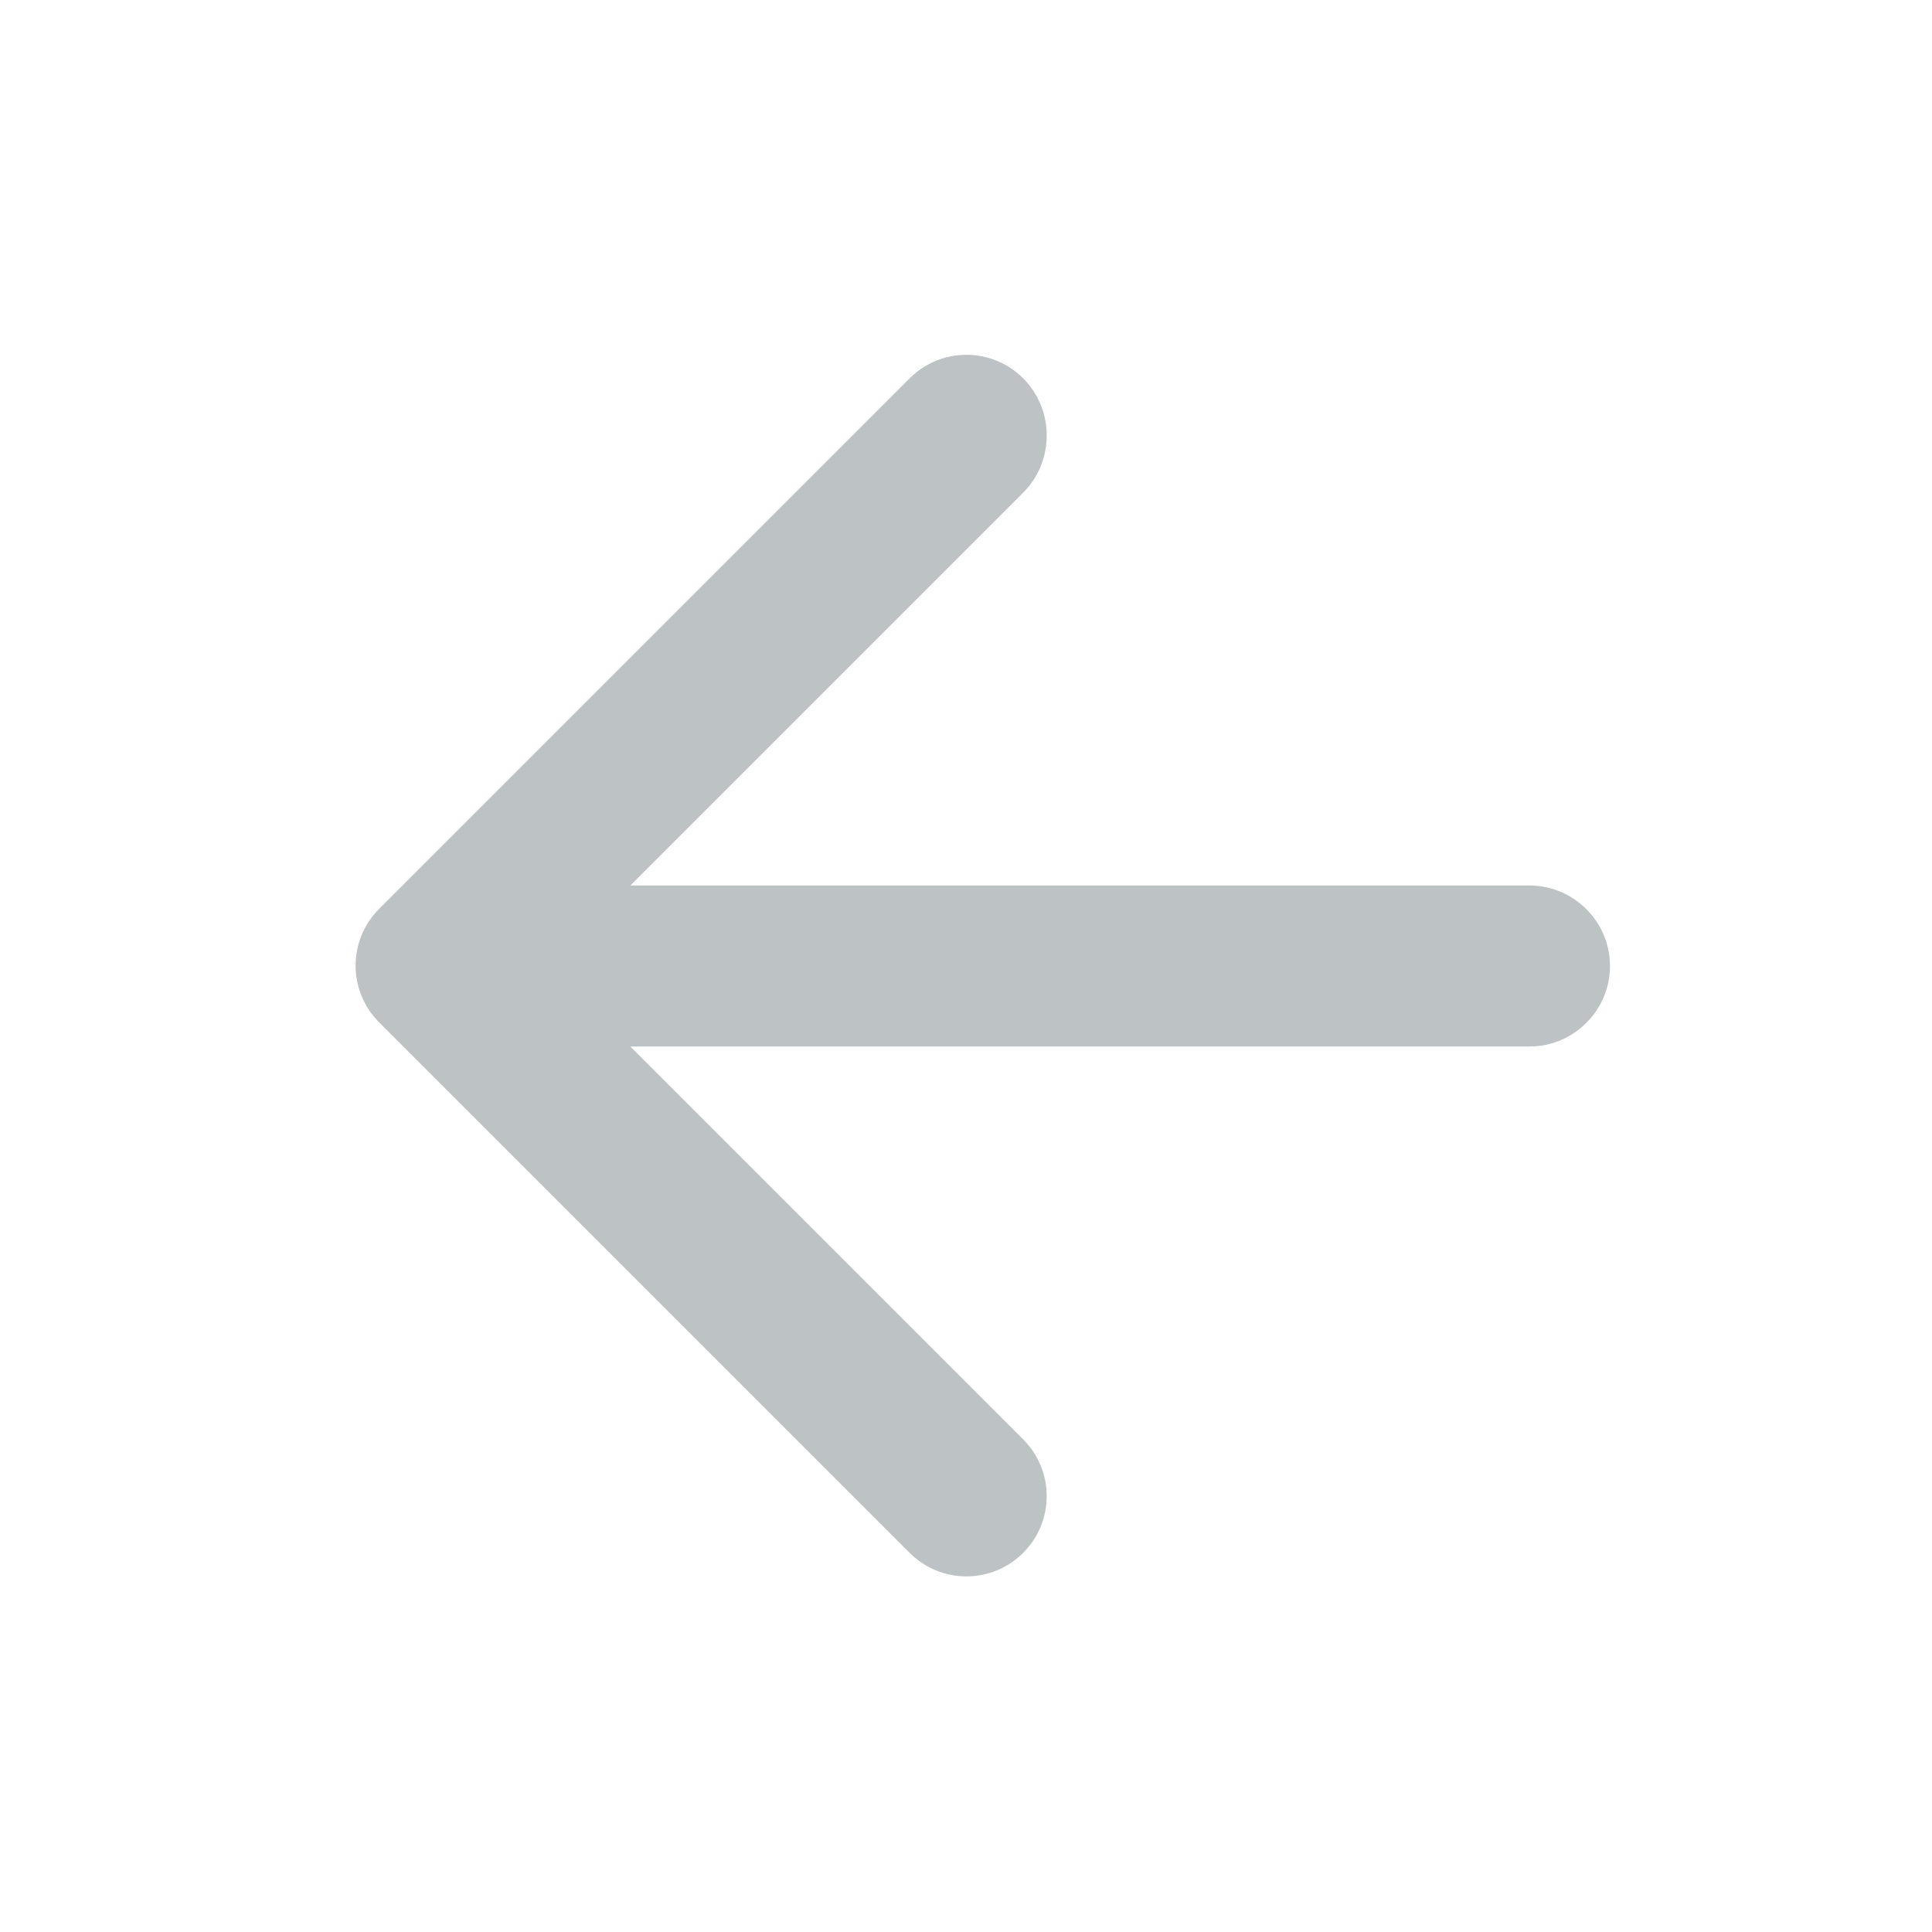
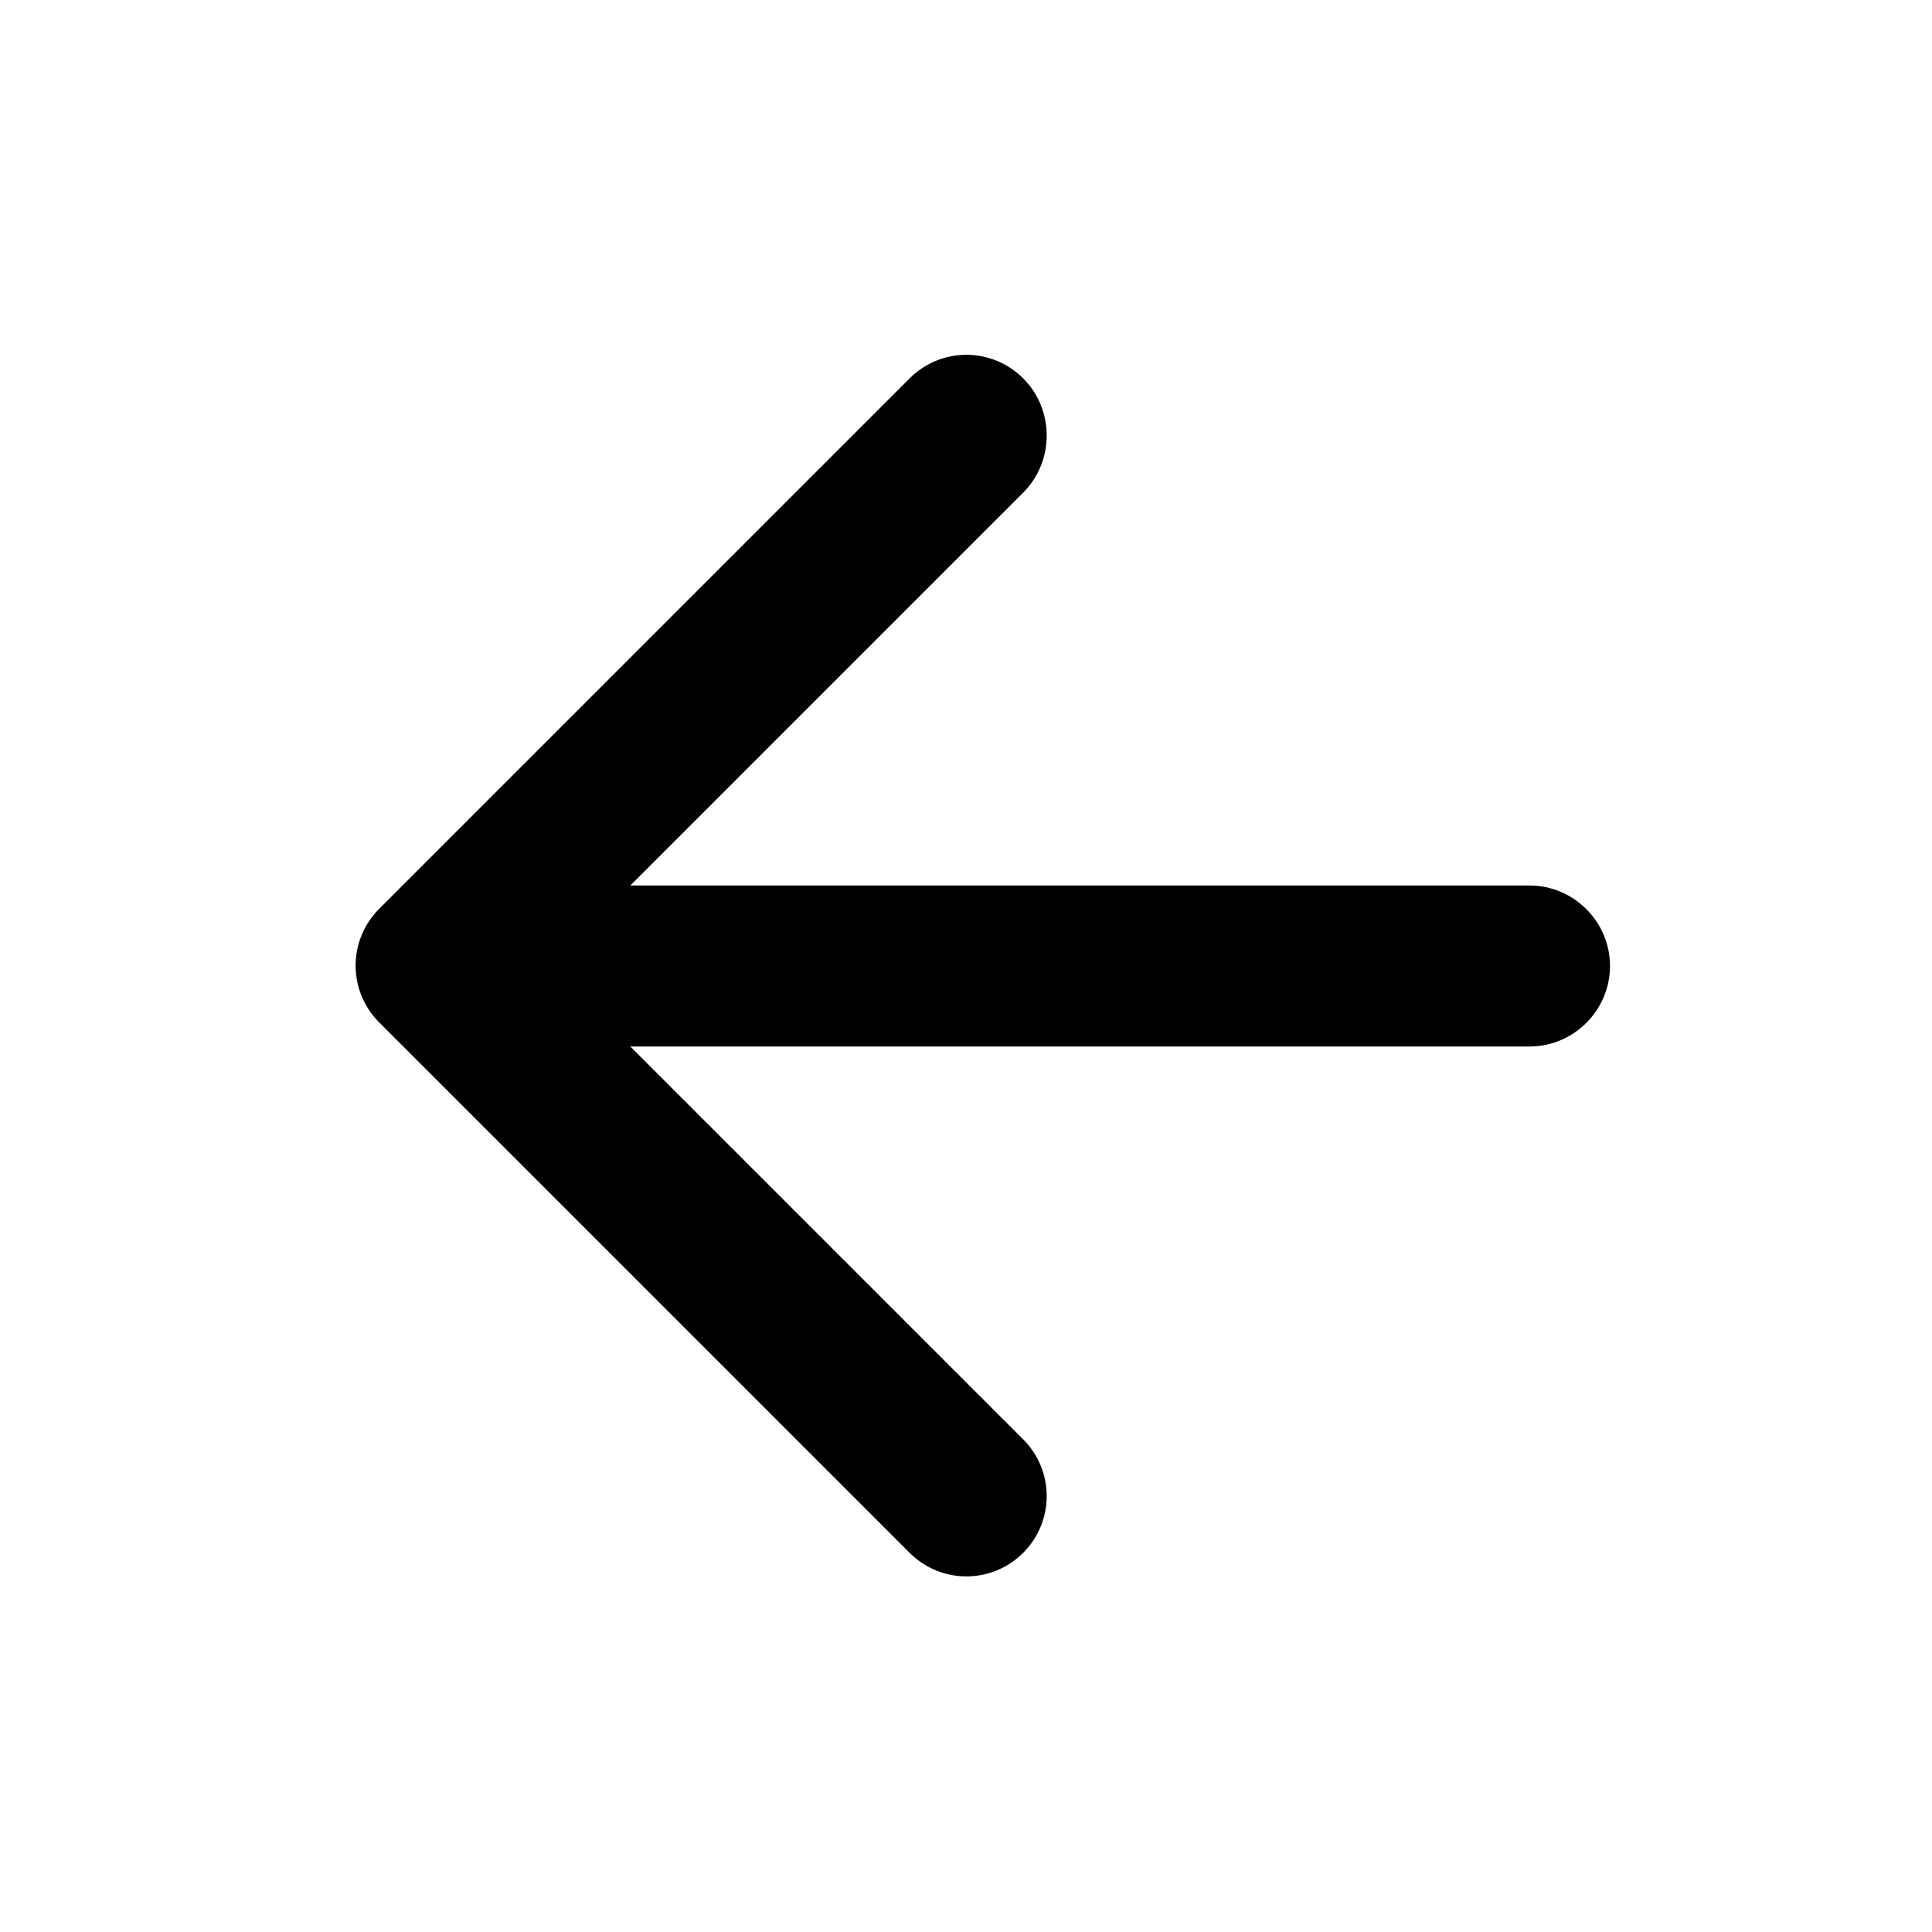
- <svg xmlns="http://www.w3.org/2000/svg" viewBox="0 0 24 24" fill="rgb(189, 194, 196)" width="20px">
+ <svg xmlns="http://www.w3.org/2000/svg" viewBox="0 0 24 24" width="20px">
  <path d="M19 11H7.83L12.71 6.12C13.1 5.73 13.1 5.09 12.71 4.7C12.32 4.31 11.69 4.31 11.3 4.7L4.71 11.29C4.32 11.68 4.32 12.31 4.71 12.7L11.3 19.29C11.69 19.68 12.32 19.68 12.71 19.29C13.1 18.9 13.1 18.27 12.71 17.88L7.83 13H19C19.55 13 20 12.55 20 12C20 11.45 19.55 11 19 11Z" />
</svg>
